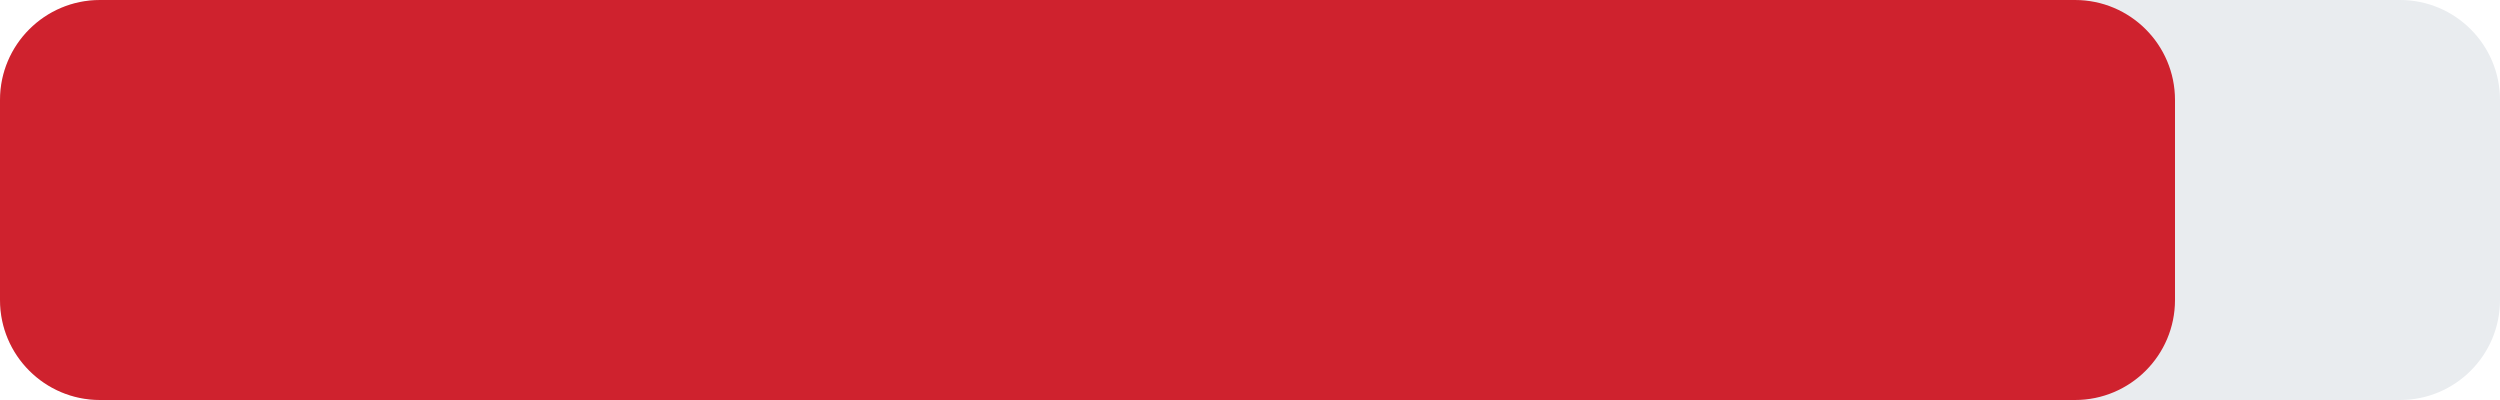
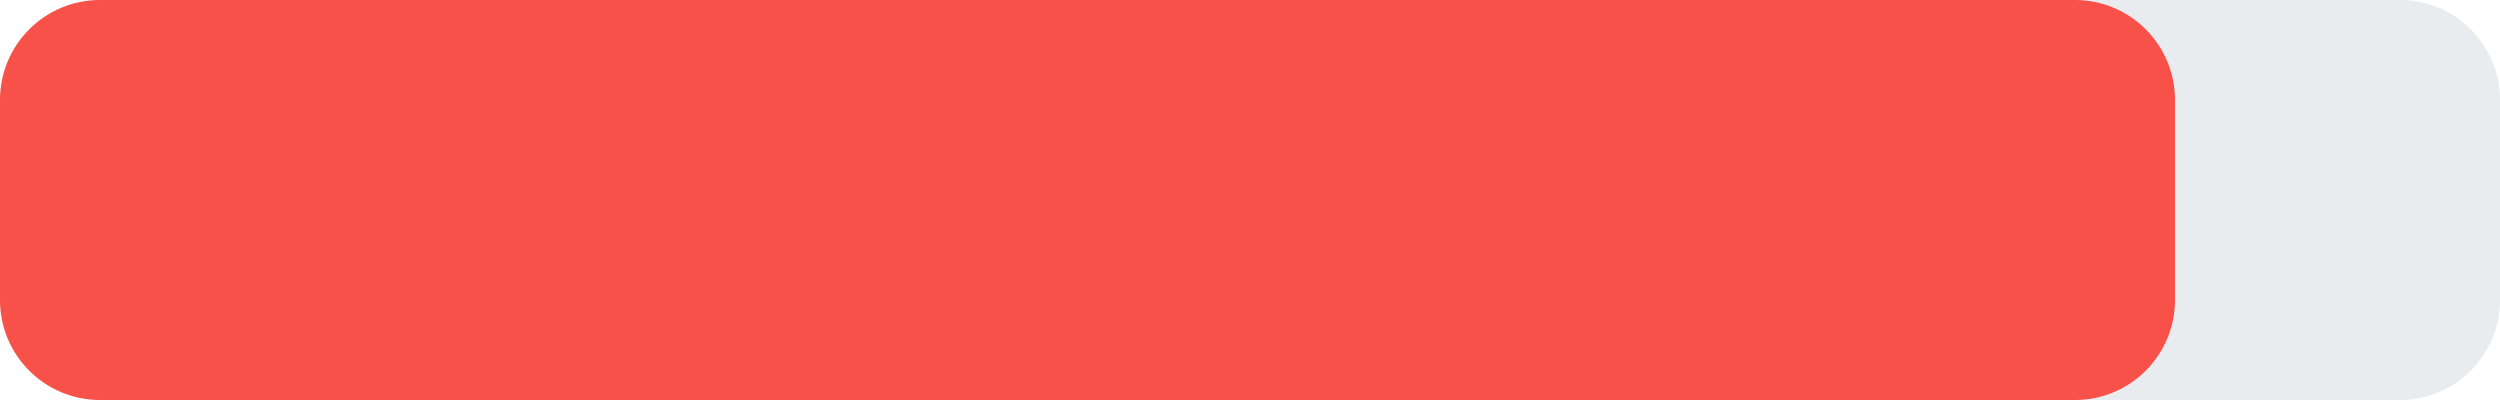
<svg xmlns="http://www.w3.org/2000/svg" width="100" height="16" viewBox="0 0 100 16">
  <rect width="100" height="16" rx="4" ry="4" fill="#e9ecef" />
-   <rect width="87" height="16" rx="4" ry="4" fill="#cf222e" />
+   <rect width="87" height="16" rx="4" ry="4" fill="#F85149" />
</svg>
